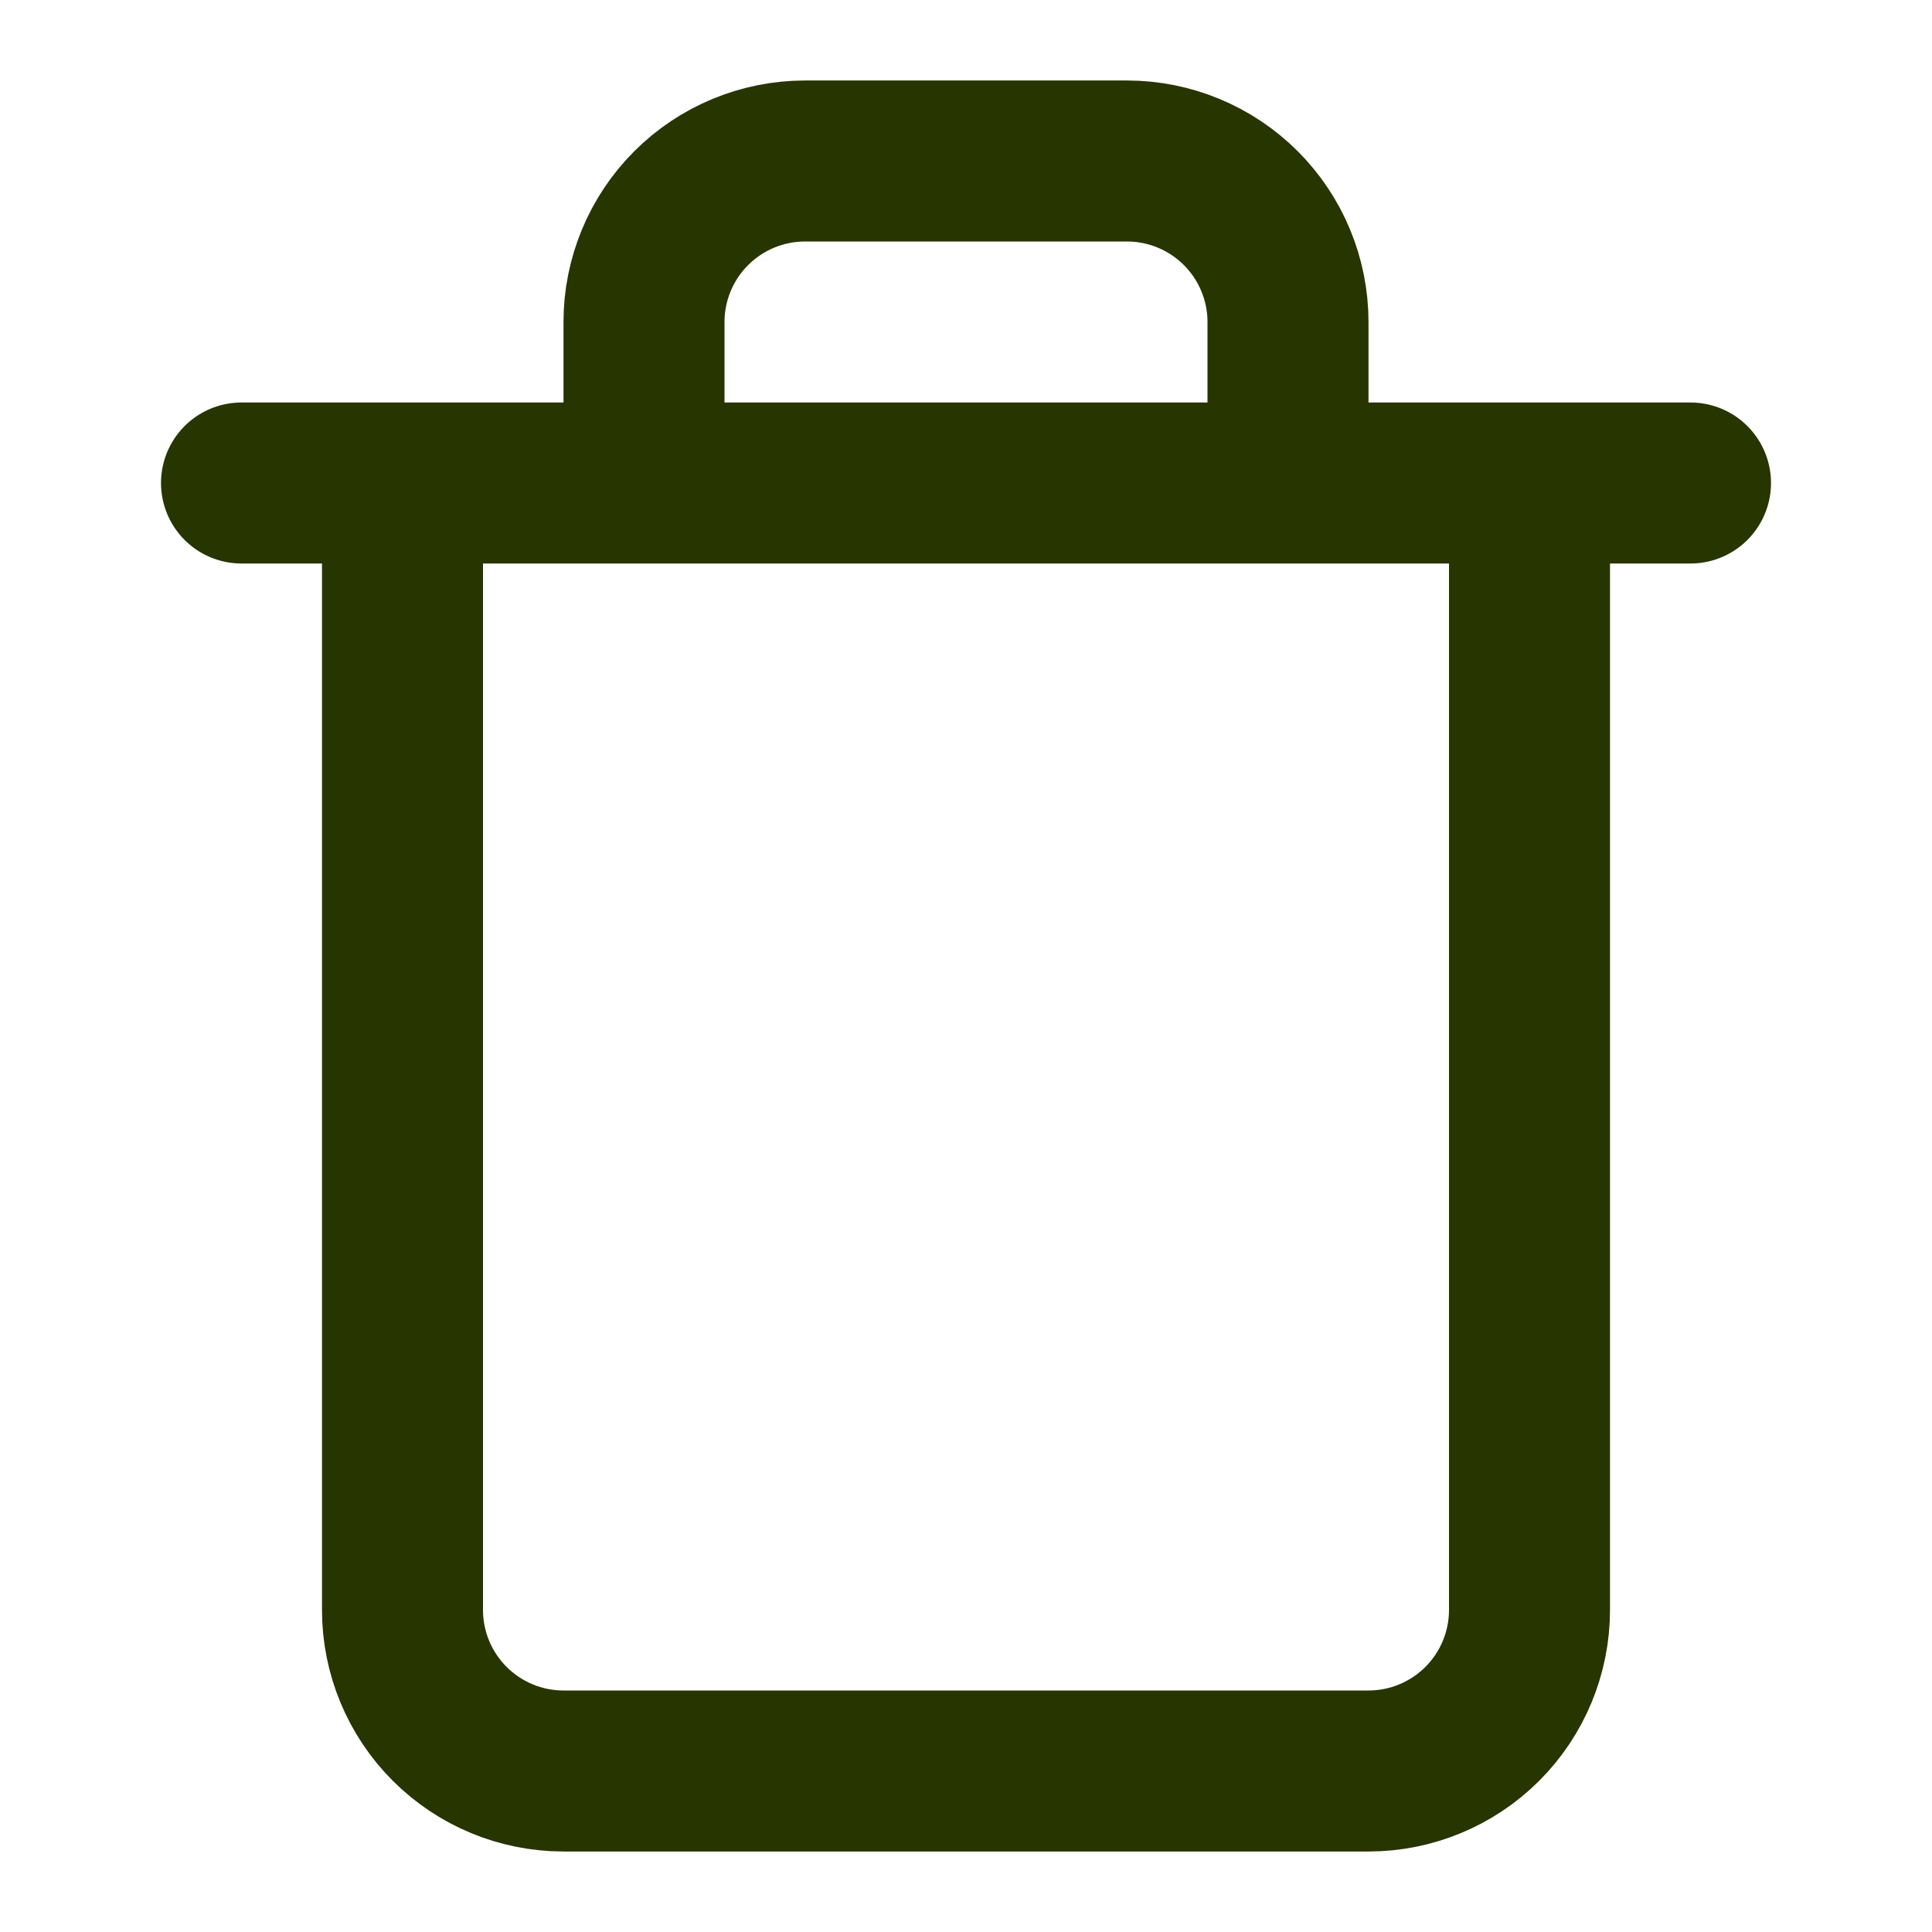
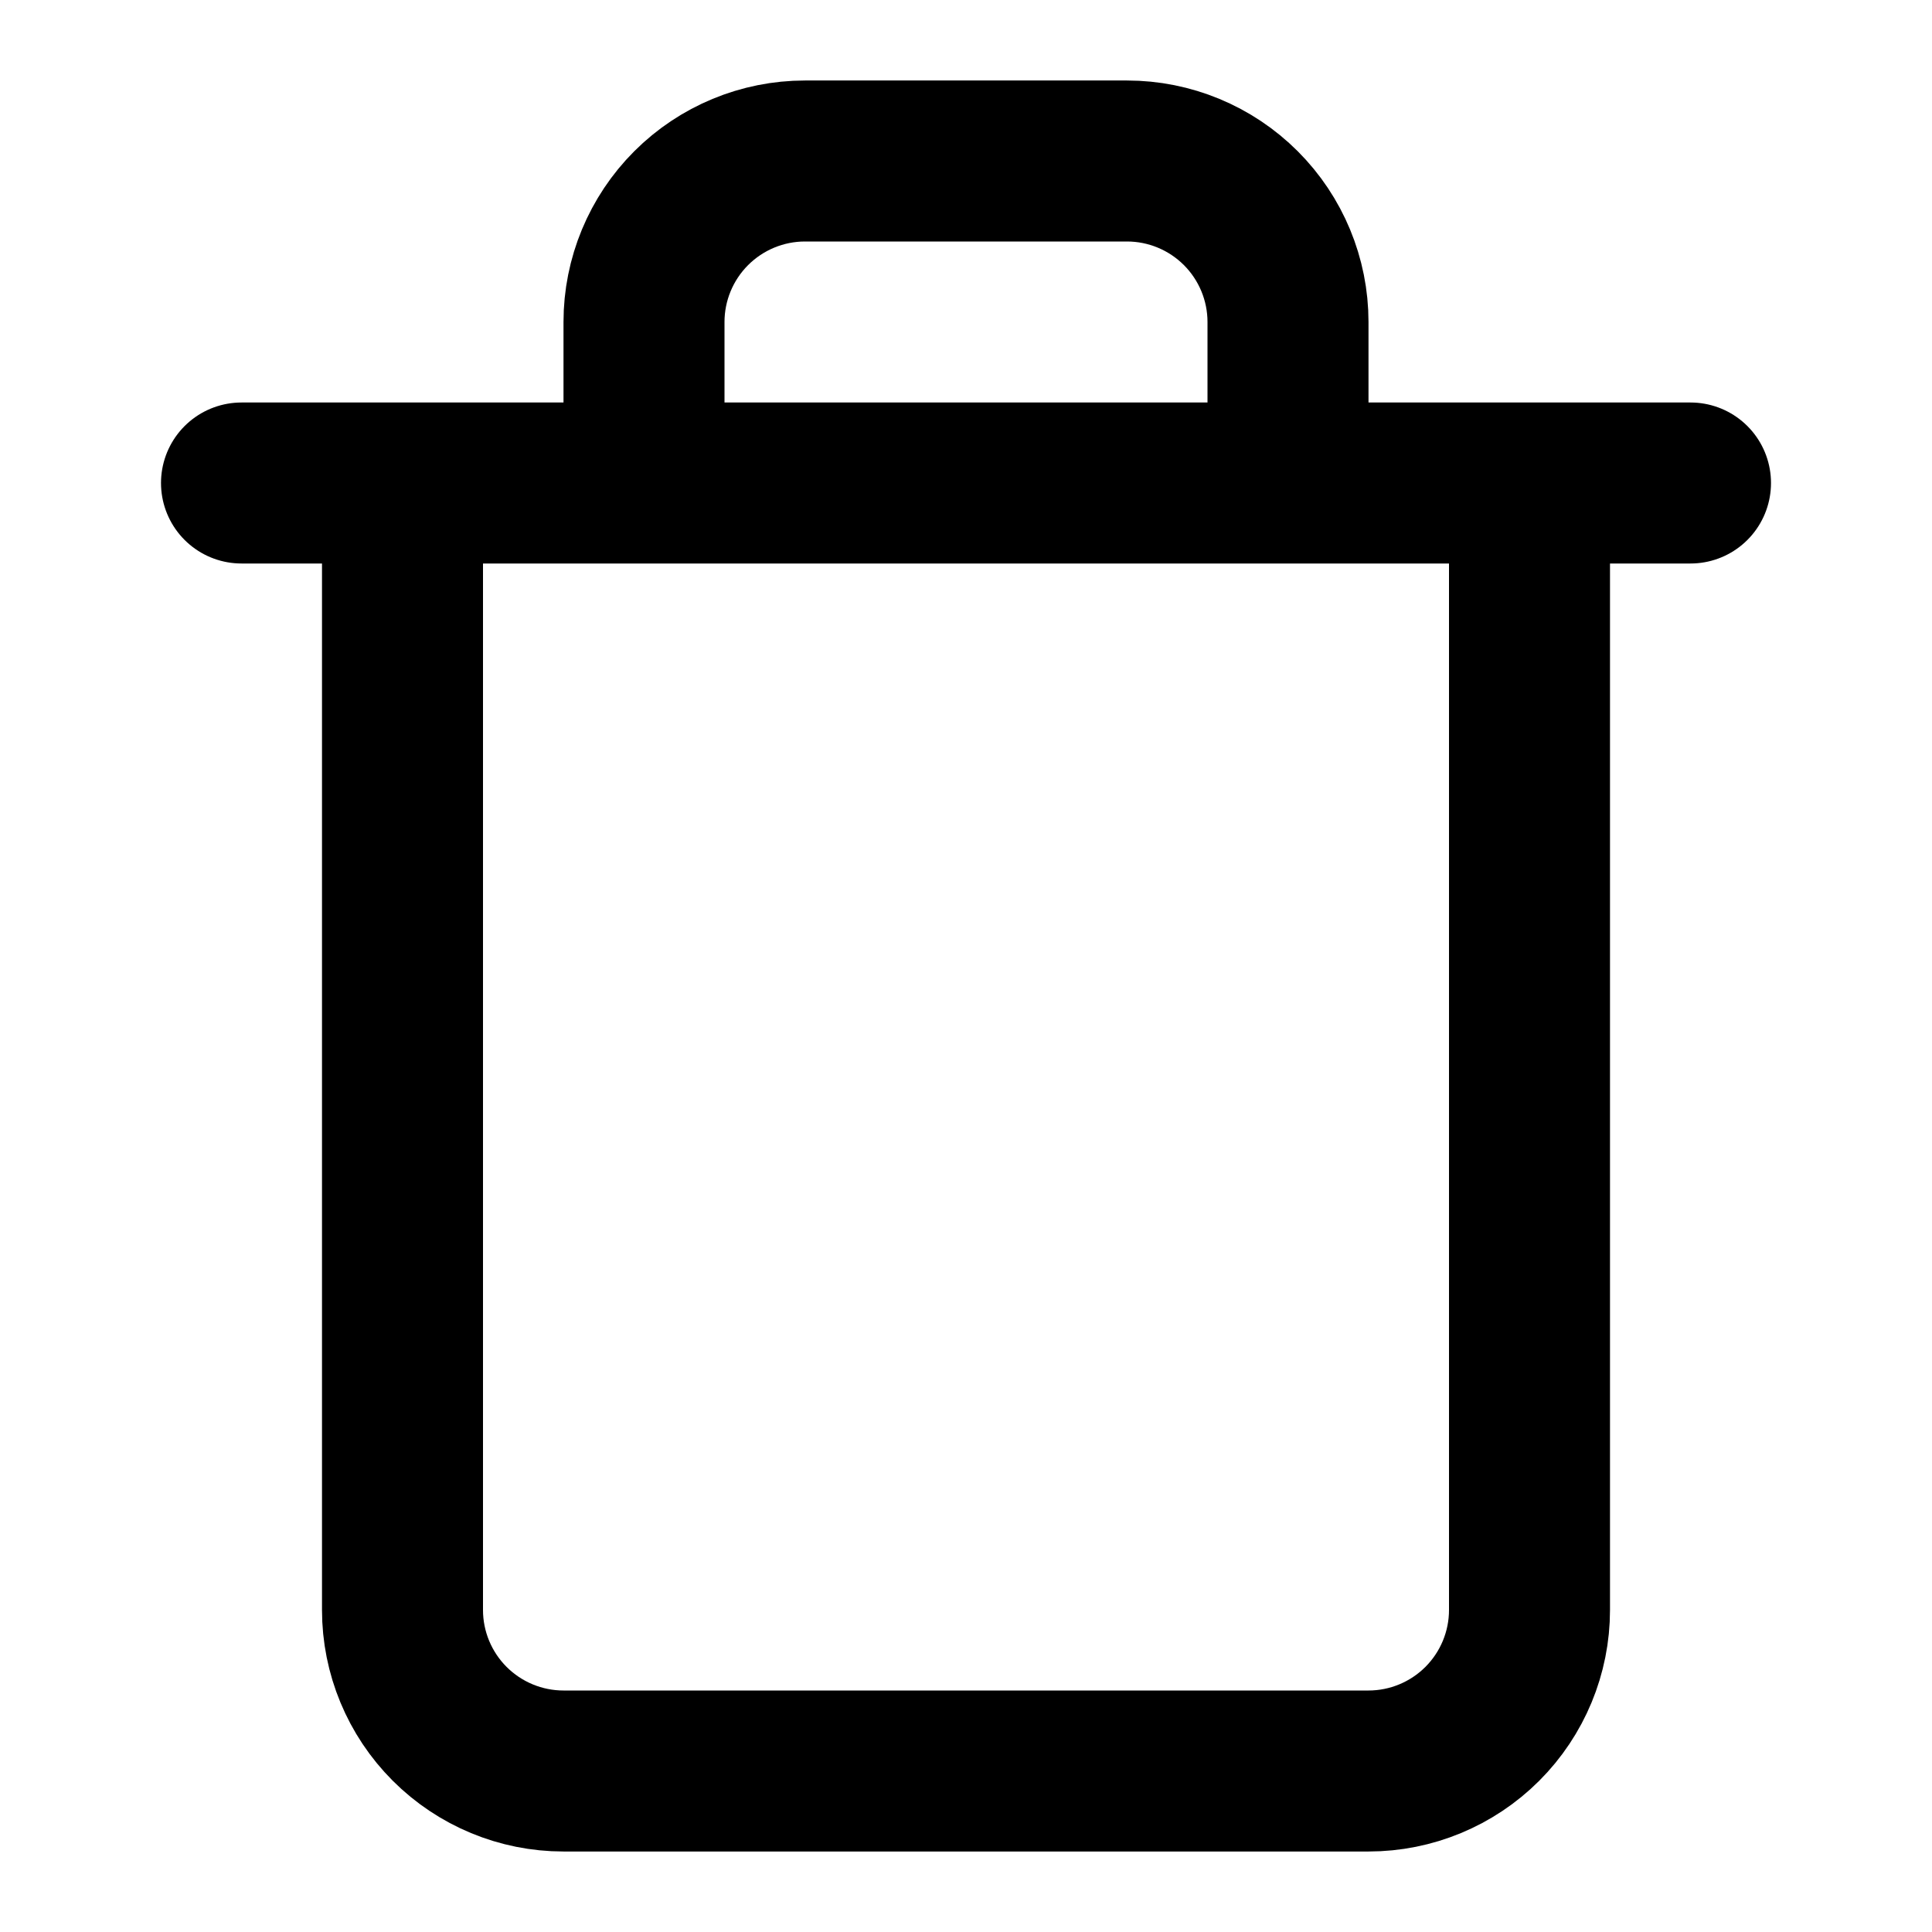
<svg xmlns="http://www.w3.org/2000/svg" width="24" height="24" viewBox="0 0 24 24" fill="none">
-   <path d="M3 6H5M5 6H21M5 6V20C5 20.53 5.211 21.039 5.586 21.414C5.961 21.789 6.47 22 7 22H17C17.53 22 18.039 21.789 18.414 21.414C18.789 21.039 19 20.53 19 20V6M8 6V4C8 3.47 8.211 2.961 8.586 2.586C8.961 2.211 9.47 2 10 2H14C14.53 2 15.039 2.211 15.414 2.586C15.789 2.961 16 3.47 16 4V6" stroke="#273500" stroke-width="2" stroke-linecap="round" stroke-linejoin="round" />
+   <path d="M3 6H5M5 6H21M5 6V20C5 20.53 5.211 21.039 5.586 21.414C5.961 21.789 6.47 22 7 22H17C17.53 22 18.039 21.789 18.414 21.414C18.789 21.039 19 20.53 19 20V6M8 6V4C8 3.47 8.211 2.961 8.586 2.586C8.961 2.211 9.47 2 10 2H14C14.53 2 15.039 2.211 15.414 2.586C15.789 2.961 16 3.47 16 4V6" stroke="currentColor" stroke-width="2" stroke-linecap="round" stroke-linejoin="round" />
</svg>
